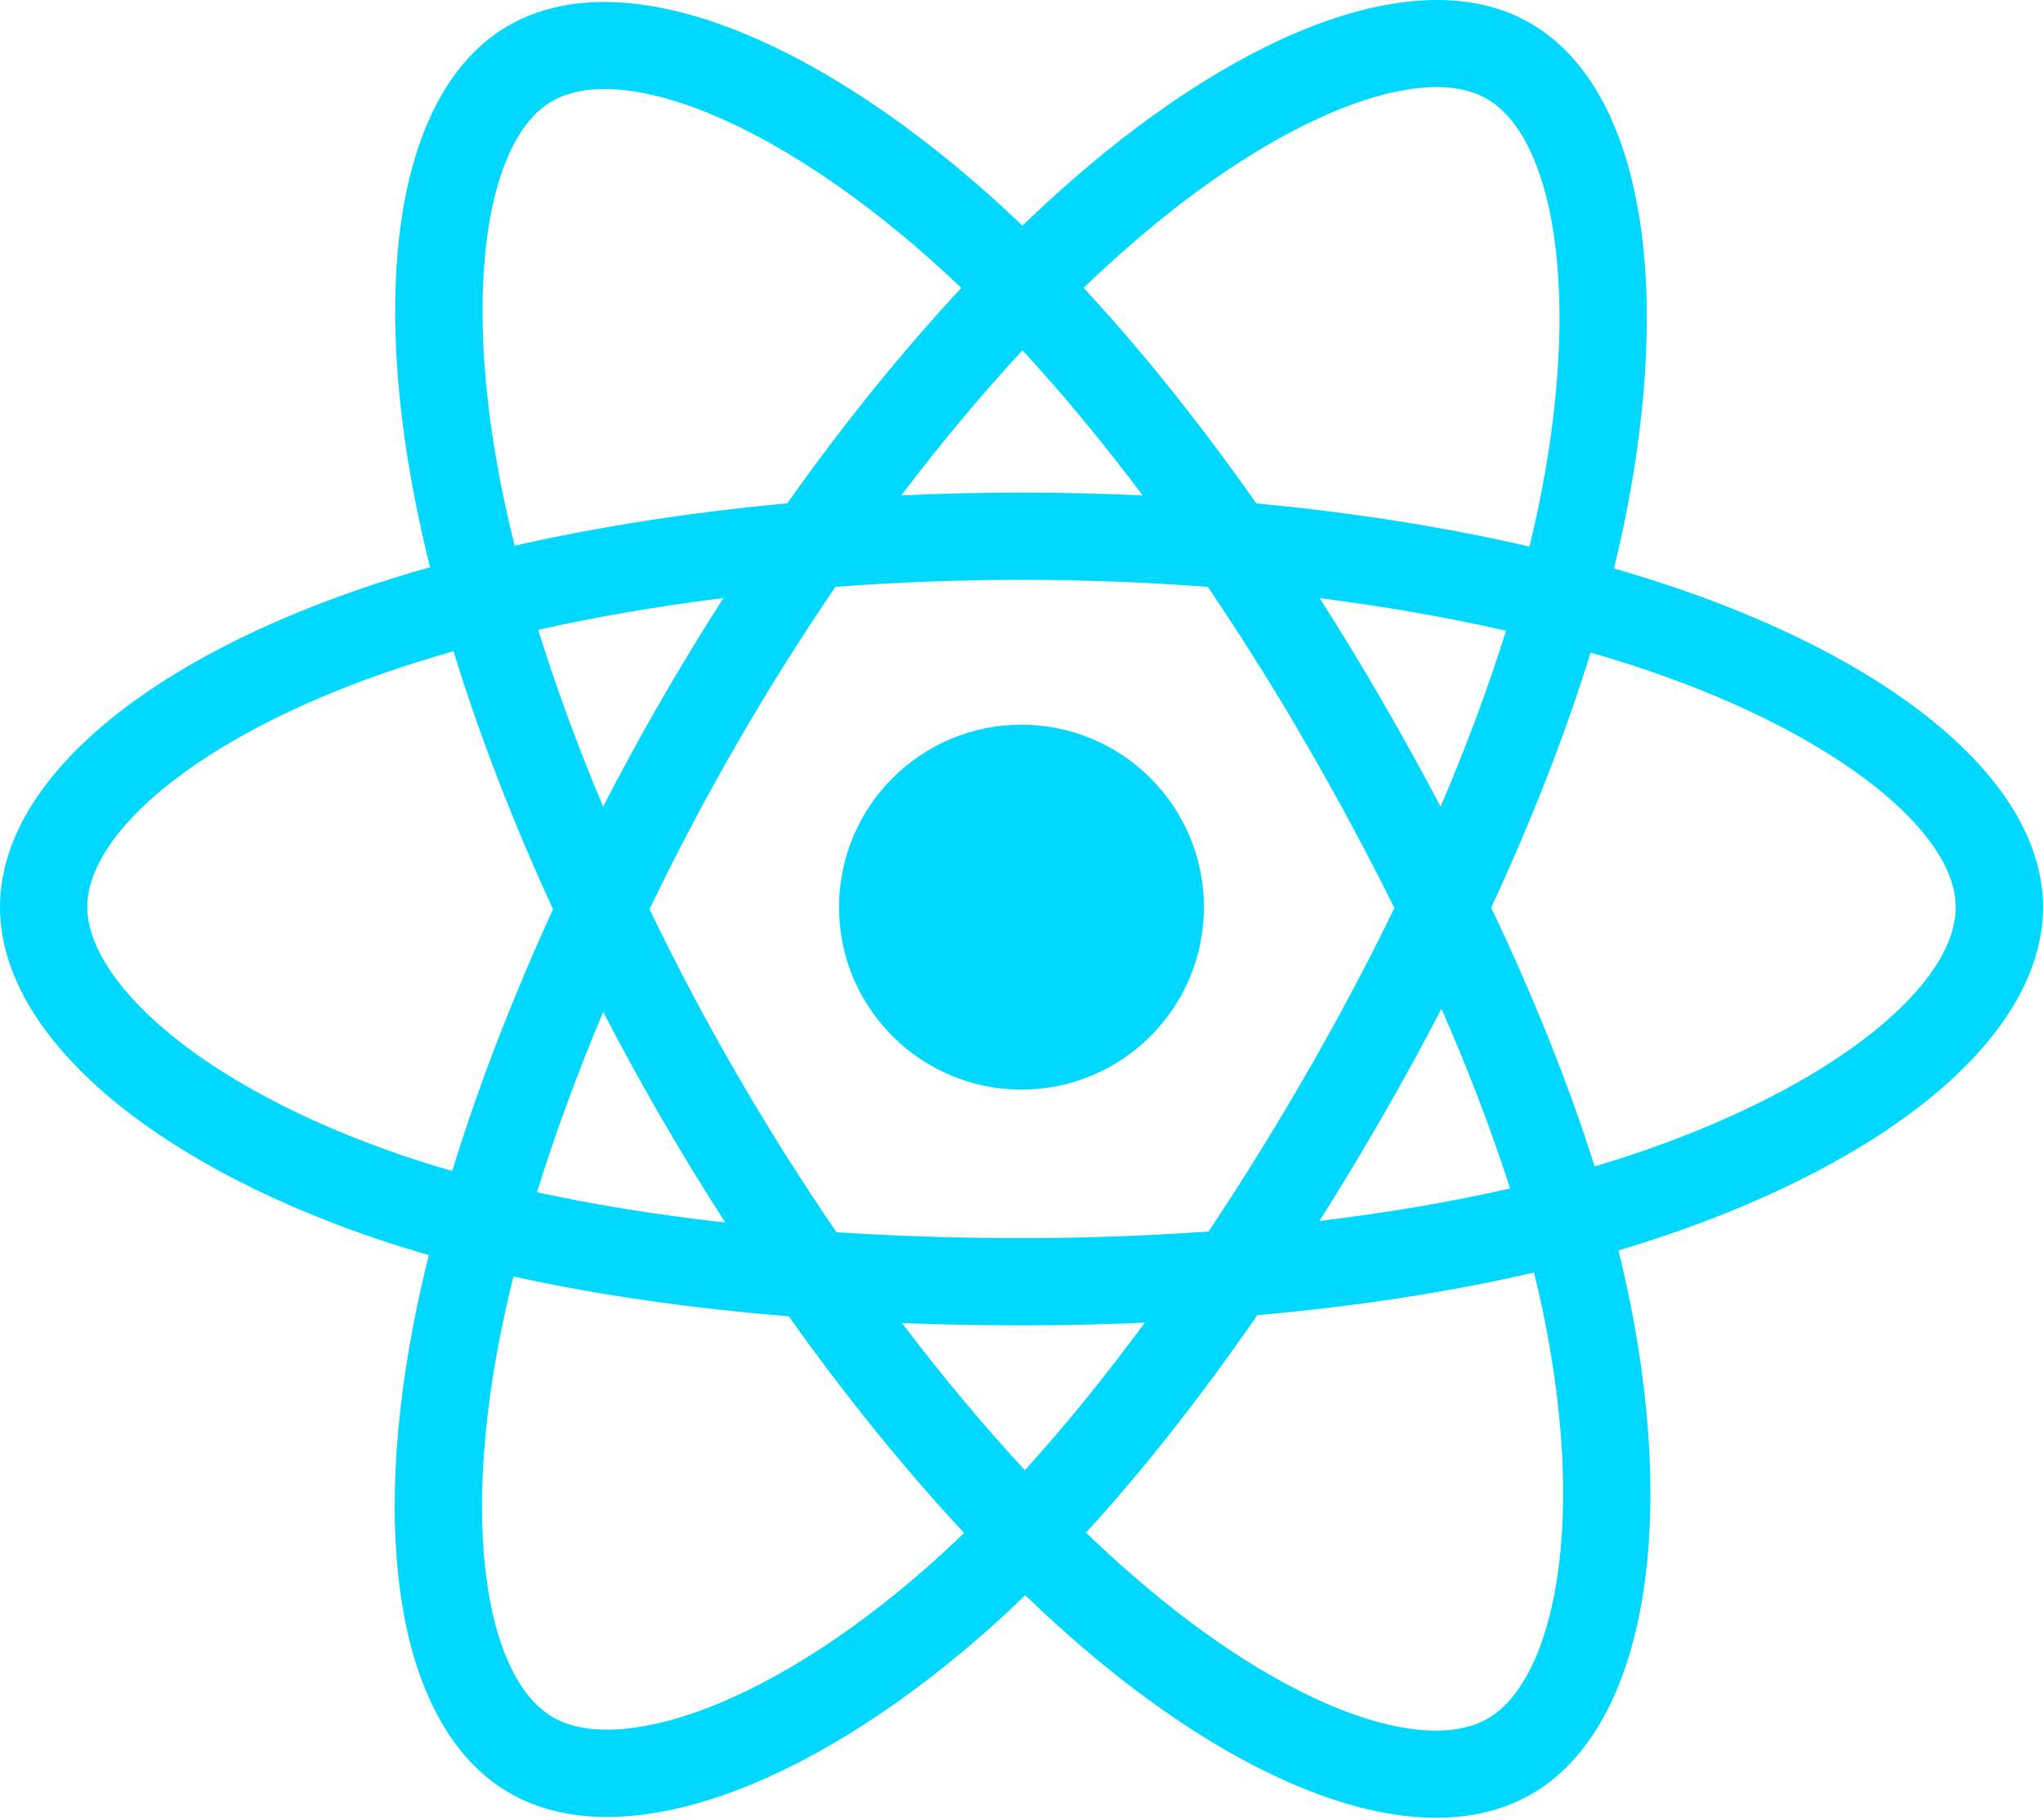
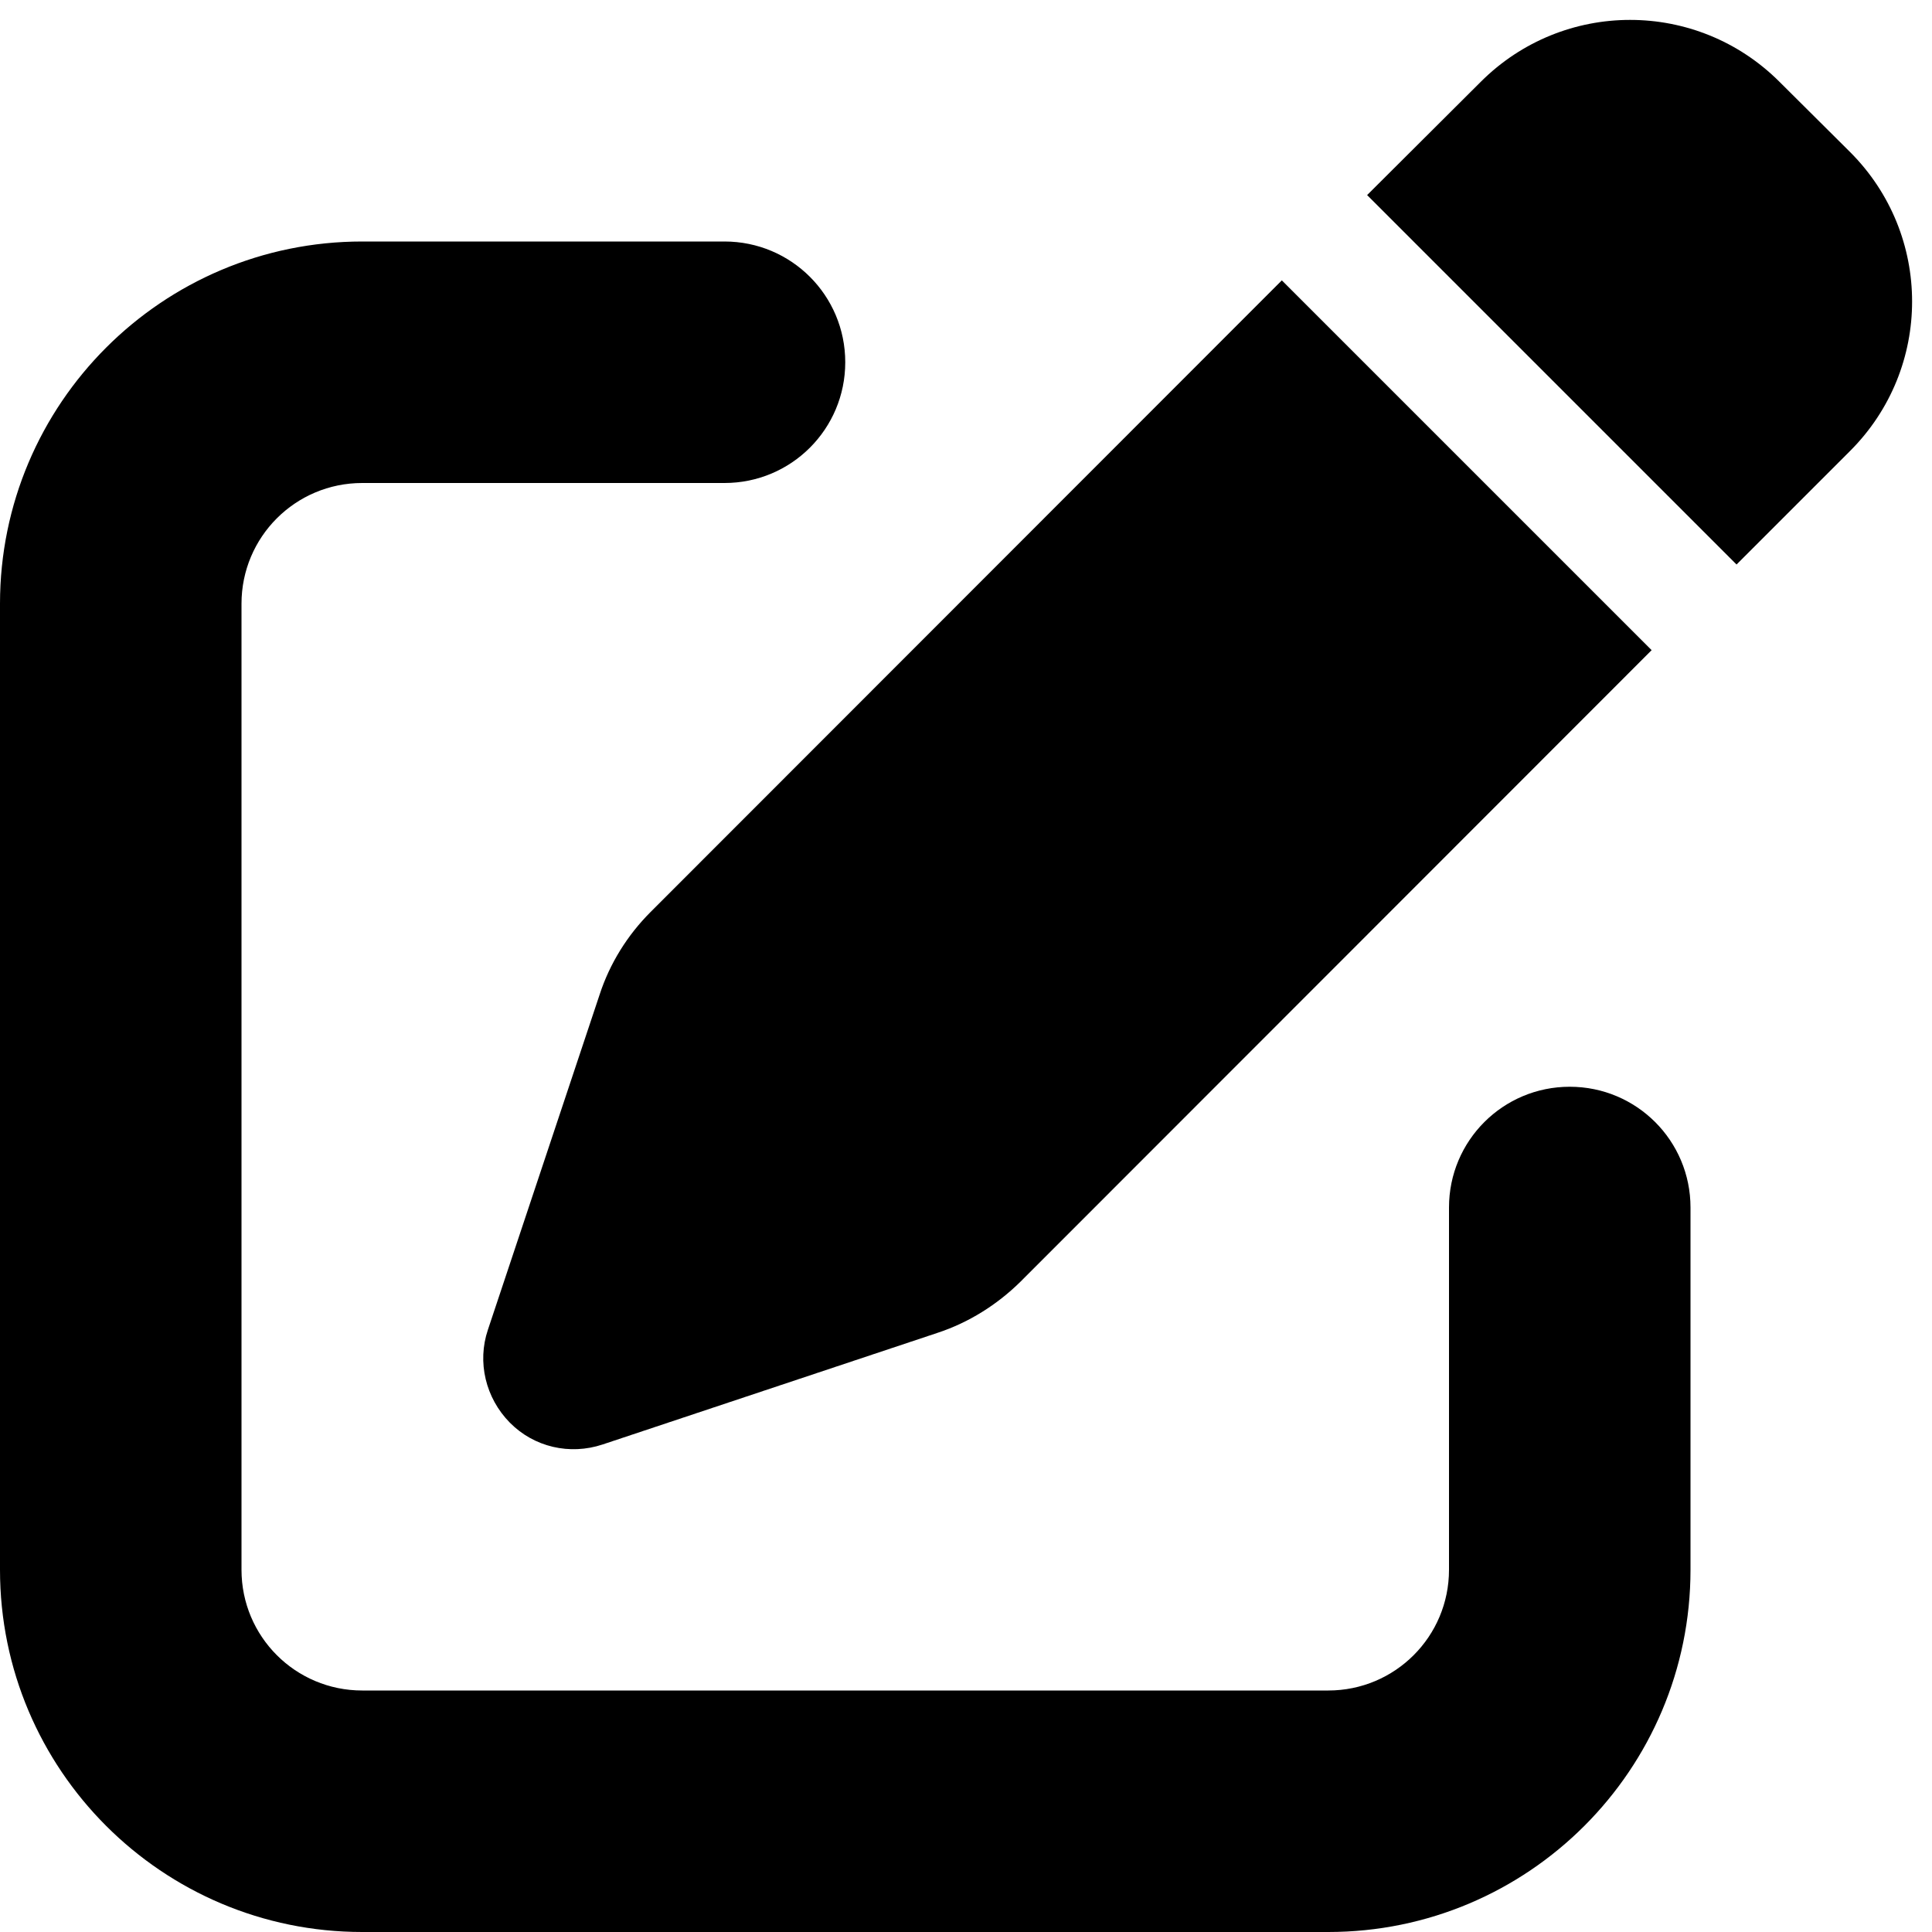
- <svg xmlns="http://www.w3.org/2000/svg" aria-hidden="true" role="img" class="iconify iconify--logos" width="35.93" height="32" preserveAspectRatio="xMidYMid meet" viewBox="0 0 256 228">
-   <path fill="#00D8FF" d="M210.483 73.824a171.49 171.49 0 0 0-8.24-2.597c.465-1.9.893-3.777 1.273-5.621c6.238-30.281 2.16-54.676-11.769-62.708c-13.355-7.7-35.196.329-57.254 19.526a171.23 171.23 0 0 0-6.375 5.848a155.866 155.866 0 0 0-4.241-3.917C100.759 3.829 77.587-4.822 63.673 3.233C50.33 10.957 46.379 33.89 51.995 62.588a170.974 170.974 0 0 0 1.892 8.48c-3.28.932-6.445 1.924-9.474 2.98C17.309 83.498 0 98.307 0 113.668c0 15.865 18.582 31.778 46.812 41.427a145.52 145.52 0 0 0 6.921 2.165a167.467 167.467 0 0 0-2.01 9.138c-5.354 28.2-1.173 50.591 12.134 58.266c13.744 7.926 36.812-.22 59.273-19.855a145.567 145.567 0 0 0 5.342-4.923a168.064 168.064 0 0 0 6.92 6.314c21.758 18.722 43.246 26.282 56.54 18.586c13.731-7.949 18.194-32.003 12.4-61.268a145.016 145.016 0 0 0-1.535-6.842c1.62-.48 3.21-.974 4.76-1.488c29.348-9.723 48.443-25.443 48.443-41.52c0-15.417-17.868-30.326-45.517-39.844Zm-6.365 70.984c-1.4.463-2.836.91-4.3 1.345c-3.24-10.257-7.612-21.163-12.963-32.432c5.106-11 9.31-21.767 12.459-31.957c2.619.758 5.16 1.557 7.61 2.4c23.69 8.156 38.14 20.213 38.14 29.504c0 9.896-15.606 22.743-40.946 31.14Zm-10.514 20.834c2.562 12.94 2.927 24.64 1.23 33.787c-1.524 8.219-4.59 13.698-8.382 15.893c-8.067 4.67-25.32-1.4-43.927-17.412a156.726 156.726 0 0 1-6.437-5.87c7.214-7.889 14.423-17.06 21.459-27.246c12.376-1.098 24.068-2.894 34.671-5.345a134.17 134.17 0 0 1 1.386 6.193ZM87.276 214.515c-7.882 2.783-14.16 2.863-17.955.675c-8.075-4.657-11.432-22.636-6.853-46.752a156.923 156.923 0 0 1 1.869-8.499c10.486 2.32 22.093 3.988 34.498 4.994c7.084 9.967 14.501 19.128 21.976 27.15a134.668 134.668 0 0 1-4.877 4.492c-9.933 8.682-19.886 14.842-28.658 17.94ZM50.35 144.747c-12.483-4.267-22.792-9.812-29.858-15.863c-6.35-5.437-9.555-10.836-9.555-15.216c0-9.322 13.897-21.212 37.076-29.293c2.813-.98 5.757-1.905 8.812-2.773c3.204 10.42 7.406 21.315 12.477 32.332c-5.137 11.18-9.399 22.249-12.634 32.792a134.718 134.718 0 0 1-6.318-1.979Zm12.378-84.26c-4.811-24.587-1.616-43.134 6.425-47.789c8.564-4.958 27.502 2.111 47.463 19.835a144.318 144.318 0 0 1 3.841 3.545c-7.438 7.987-14.787 17.08-21.808 26.988c-12.04 1.116-23.565 2.908-34.161 5.309a160.342 160.342 0 0 1-1.76-7.887Zm110.427 27.268a347.8 347.8 0 0 0-7.785-12.803c8.168 1.033 15.994 2.404 23.343 4.08c-2.206 7.072-4.956 14.465-8.193 22.045a381.151 381.151 0 0 0-7.365-13.322Zm-45.032-43.861c5.044 5.465 10.096 11.566 15.065 18.186a322.04 322.04 0 0 0-30.257-.006c4.974-6.559 10.069-12.652 15.192-18.18ZM82.802 87.83a323.167 323.167 0 0 0-7.227 13.238c-3.184-7.553-5.909-14.98-8.134-22.152c7.304-1.634 15.093-2.97 23.209-3.984a321.524 321.524 0 0 0-7.848 12.897Zm8.081 65.352c-8.385-.936-16.291-2.203-23.593-3.793c2.26-7.3 5.045-14.885 8.298-22.6a321.187 321.187 0 0 0 7.257 13.246c2.594 4.48 5.28 8.868 8.038 13.147Zm37.542 31.03c-5.184-5.592-10.354-11.779-15.403-18.433c4.902.192 9.899.29 14.978.29c5.218 0 10.376-.117 15.453-.343c-4.985 6.774-10.018 12.97-15.028 18.486Zm52.198-57.817c3.422 7.8 6.306 15.345 8.596 22.52c-7.422 1.694-15.436 3.058-23.88 4.071a382.417 382.417 0 0 0 7.859-13.026a347.403 347.403 0 0 0 7.425-13.565Zm-16.898 8.101a358.557 358.557 0 0 1-12.281 19.815a329.4 329.4 0 0 1-23.444.823c-7.967 0-15.716-.248-23.178-.732a310.202 310.202 0 0 1-12.513-19.846h.001a307.41 307.41 0 0 1-10.923-20.627a310.278 310.278 0 0 1 10.89-20.637l-.001.001a307.318 307.318 0 0 1 12.413-19.761c7.613-.576 15.42-.876 23.31-.876H128c7.926 0 15.743.303 23.354.883a329.357 329.357 0 0 1 12.335 19.695a358.489 358.489 0 0 1 11.036 20.54a329.472 329.472 0 0 1-11 20.722Zm22.56-122.124c8.572 4.944 11.906 24.881 6.52 51.026c-.344 1.668-.73 3.367-1.15 5.09c-10.622-2.452-22.155-4.275-34.23-5.408c-7.034-10.017-14.323-19.124-21.64-27.008a160.789 160.789 0 0 1 5.888-5.4c18.9-16.447 36.564-22.941 44.612-18.3ZM128 90.808c12.625 0 22.86 10.235 22.86 22.86s-10.235 22.86-22.86 22.86s-22.86-10.235-22.86-22.86s10.235-22.86 22.86-22.86Z" />
+ <svg xmlns="http://www.w3.org/2000/svg" viewBox="0 0 512 512">
+   <path d="M471.6 21.7c-21.9-21.9-57.3-21.9-79.2 0L362.3 51.7l97.9 97.9 30.1-30.1c21.9-21.9 21.9-57.3 0-79.2L471.6 21.7zm-299.2 220c-6.1 6.1-10.8 13.6-13.5 21.9l-29.6 88.8c-2.9 8.6-.6 18.1 5.8 24.6s15.9 8.7 24.6 5.8l88.8-29.6c8.2-2.7 15.7-7.4 21.9-13.5L437.7 172.3 339.7 74.3 172.4 241.7zM96 64C43 64 0 107 0 160L0 416c0 53 43 96 96 96l256 0c53 0 96-43 96-96l0-96c0-17.7-14.3-32-32-32s-32 14.3-32 32l0 96c0 17.7-14.3 32-32 32L96 448c-17.7 0-32-14.3-32-32l0-256c0-17.7 14.3-32 32-32l96 0c17.7 0 32-14.3 32-32s-14.3-32-32-32L96 64z" />
</svg>
